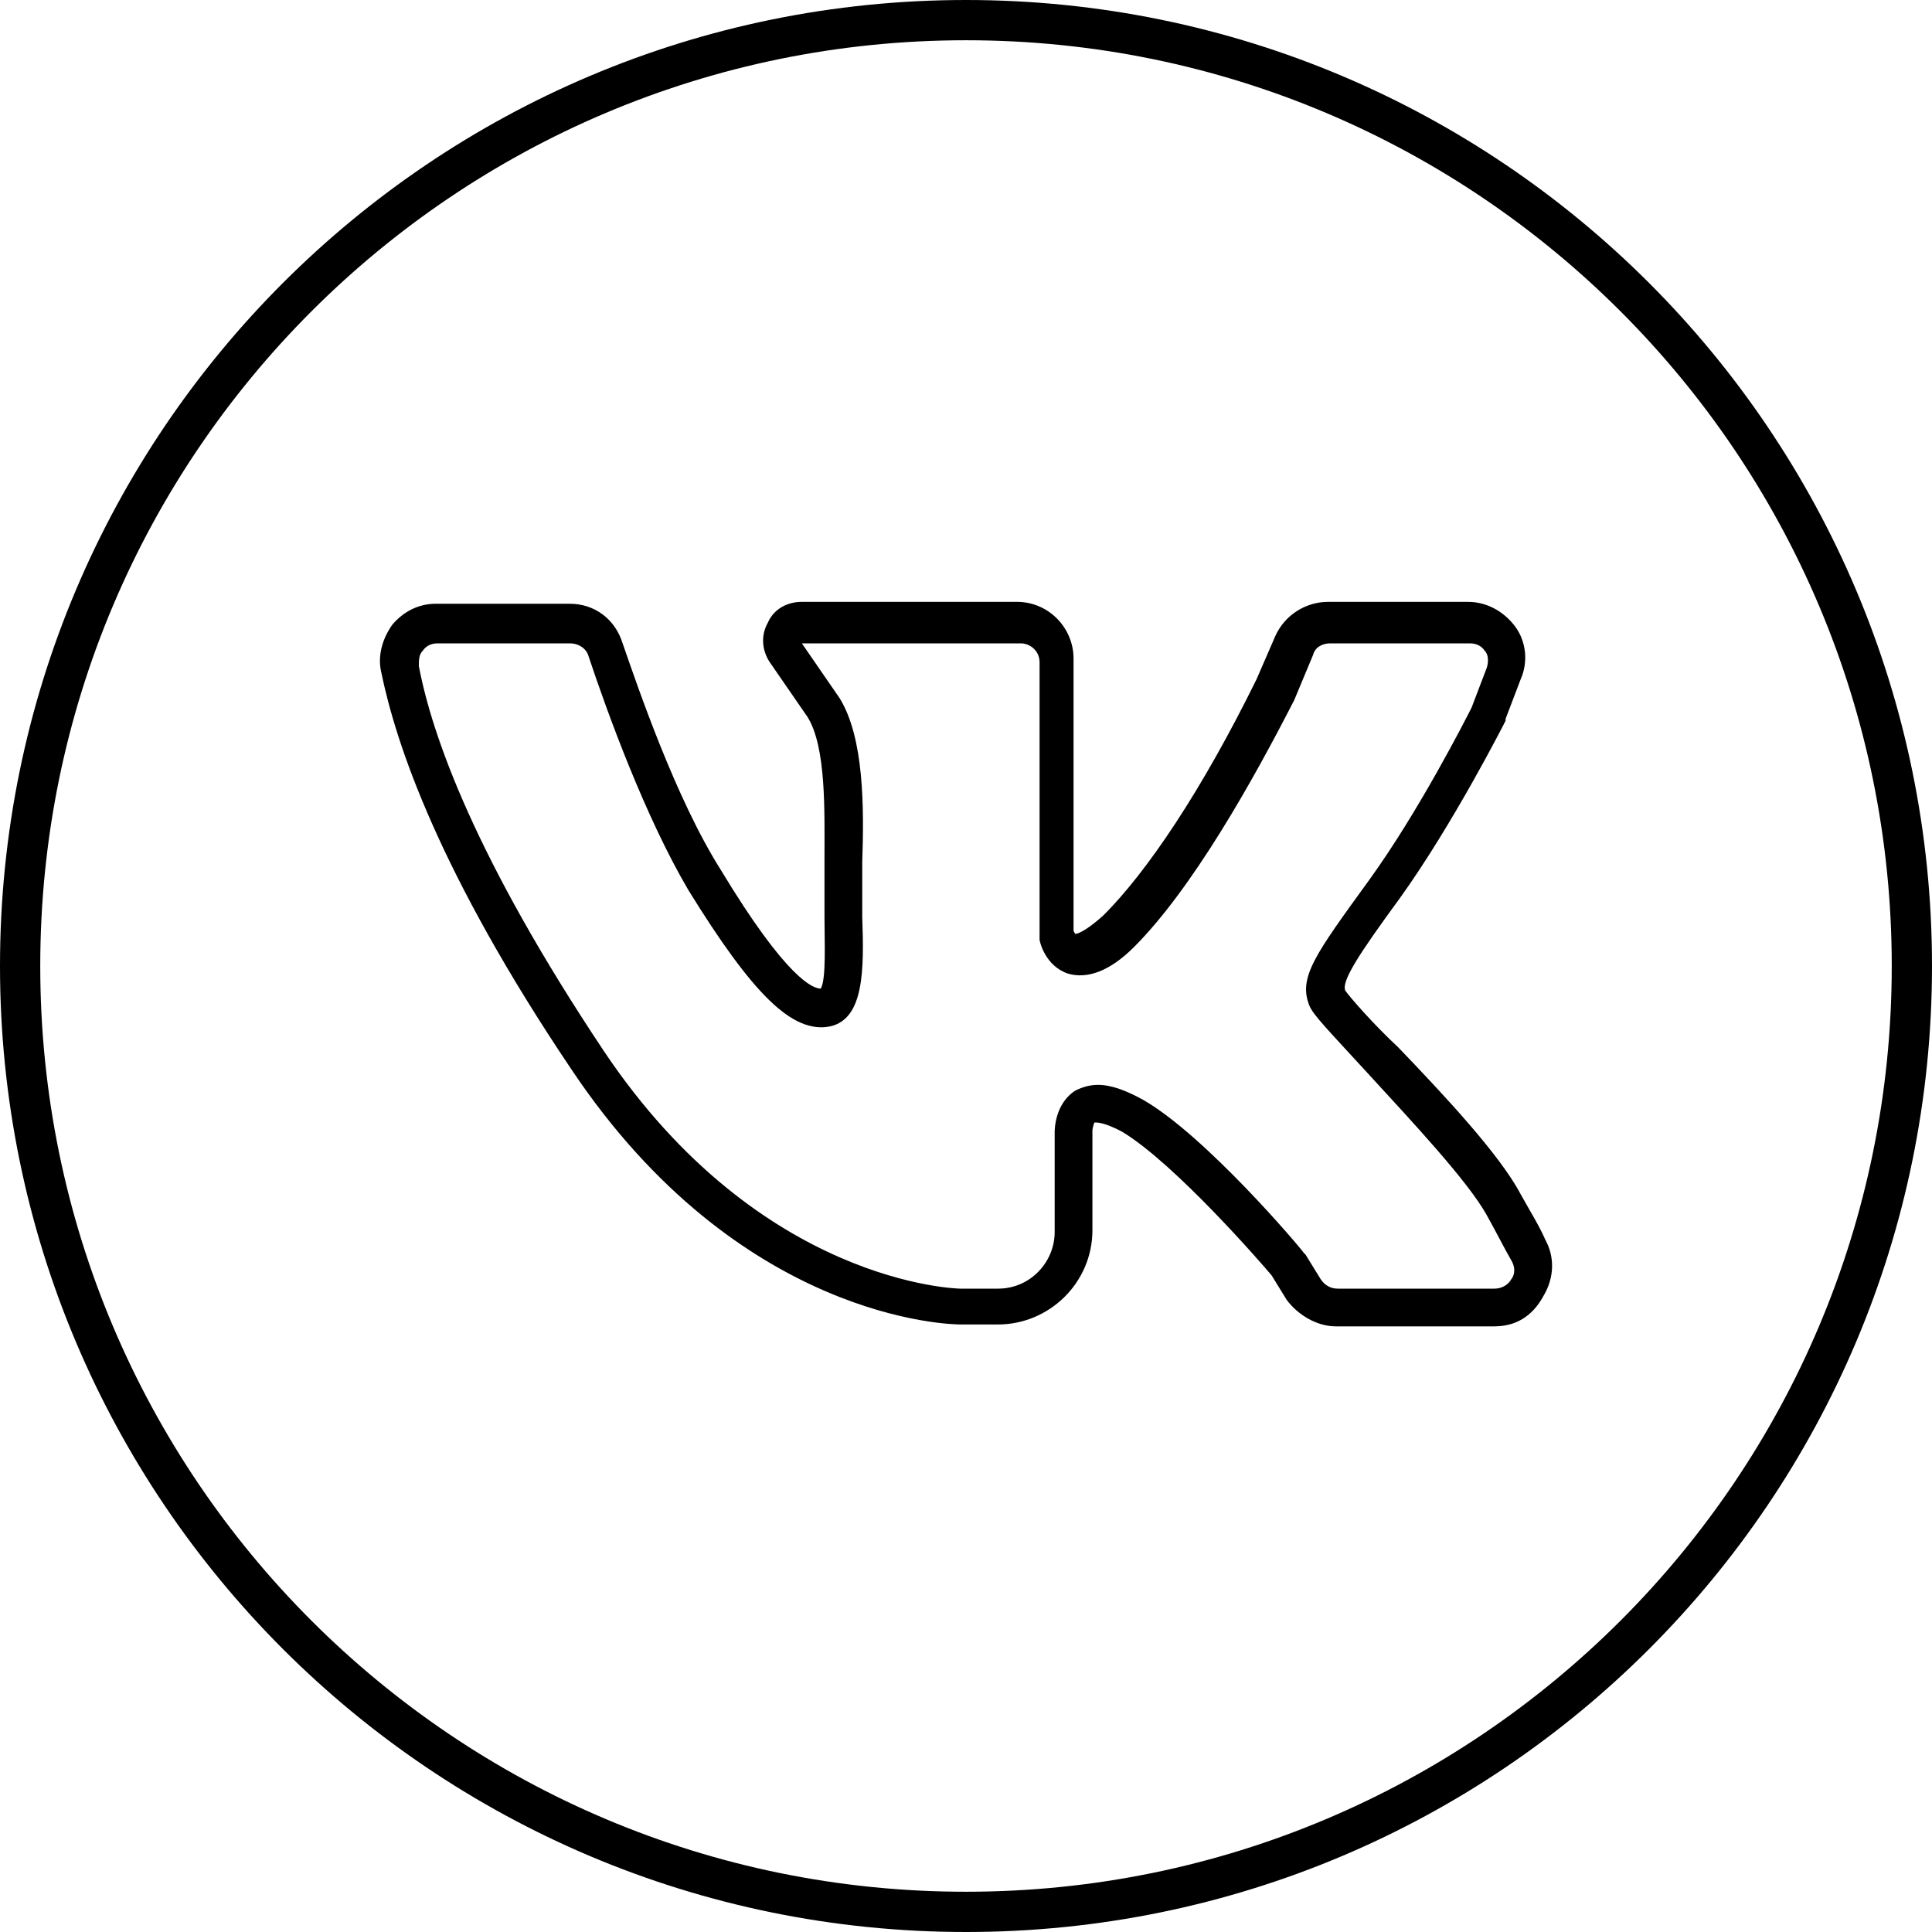
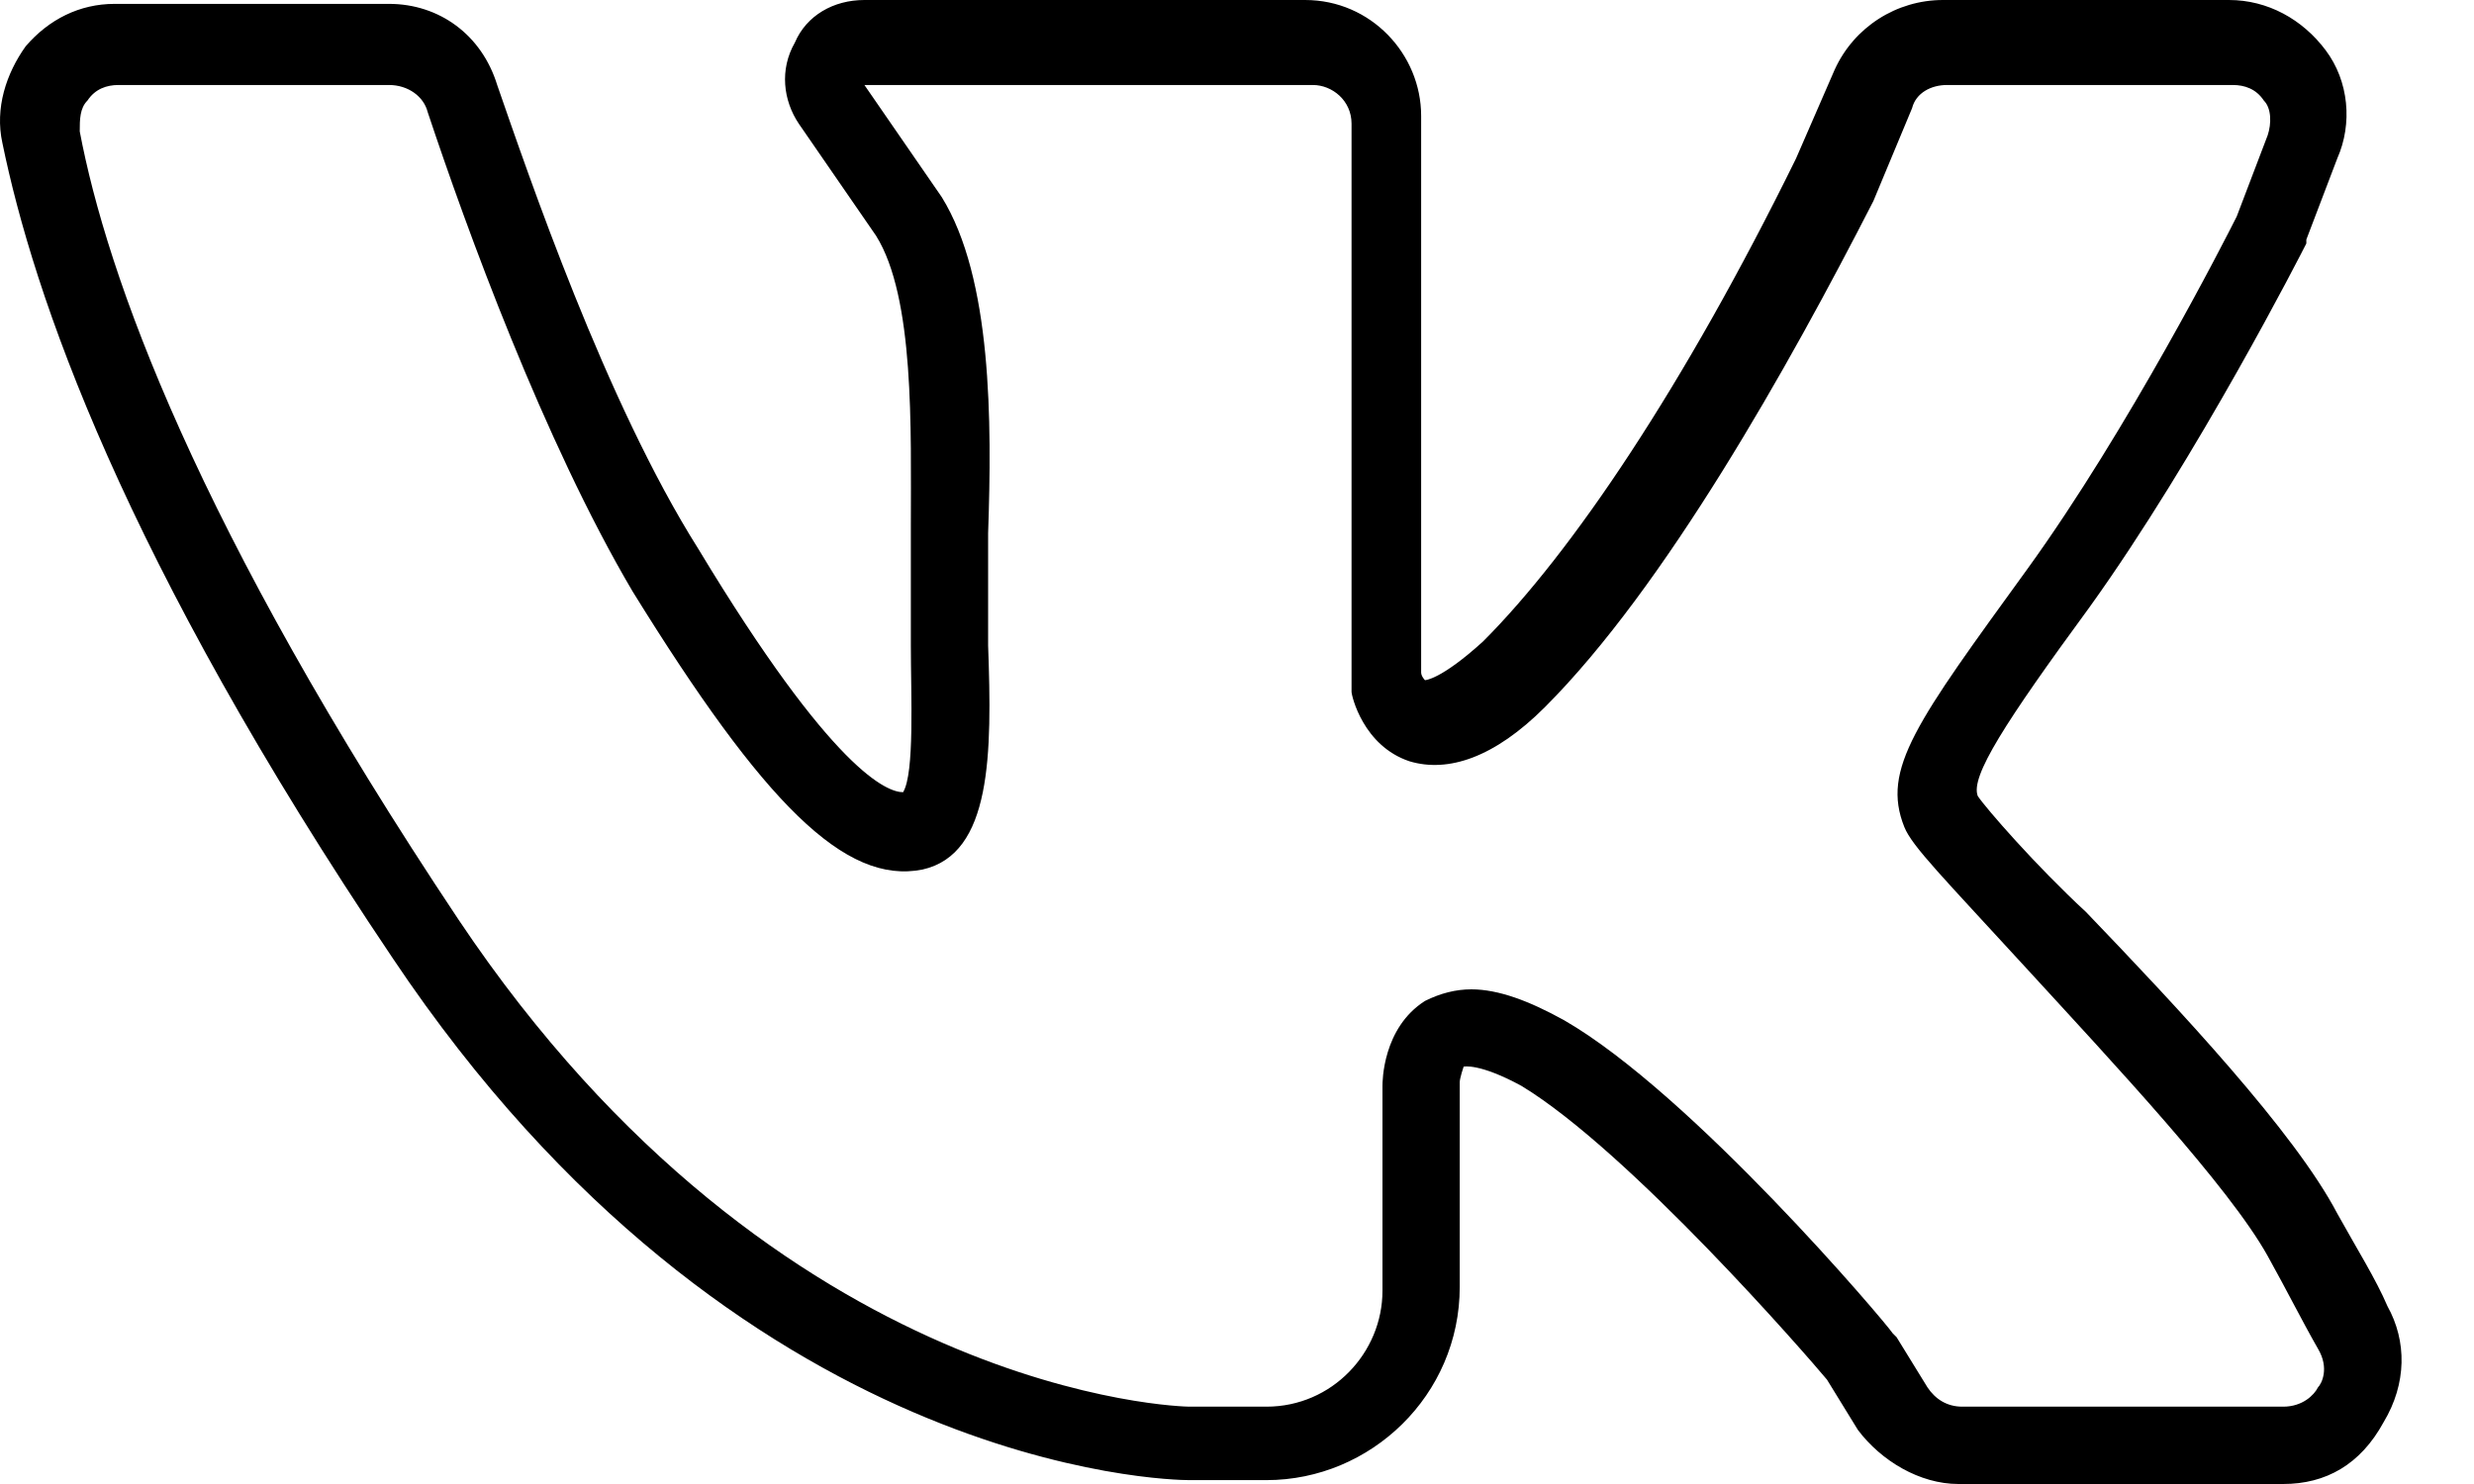
- <svg xmlns="http://www.w3.org/2000/svg" width="48" height="48" viewBox="0 0 48 48" fill="none">
-   <circle cx="24" cy="24" r="23.5" stroke="black" />
-   <path d="M37.125 32.953H33.187C32.719 32.953 32.25 32.672 31.969 32.297L31.594 31.688C31.359 31.406 29.203 28.922 27.891 28.125C27.375 27.844 27.187 27.891 27.187 27.891C27.187 27.891 27.141 28.031 27.141 28.078V30.562C27.141 31.875 26.062 32.906 24.797 32.906H23.859C23.625 32.906 18.375 32.812 14.203 26.578C10.922 21.703 9.844 18.516 9.469 16.688C9.375 16.266 9.516 15.844 9.75 15.516C10.031 15.188 10.406 15 10.828 15H14.156C14.766 15 15.281 15.375 15.469 15.984C15.844 17.062 16.781 19.828 17.906 21.609C19.547 24.328 20.203 24.562 20.391 24.562C20.531 24.328 20.484 23.391 20.484 22.781C20.484 22.5 20.484 22.266 20.484 21.984C20.484 21.797 20.484 21.562 20.484 21.328C20.484 20.156 20.531 18.562 20.062 17.812L19.125 16.453C18.937 16.172 18.891 15.797 19.078 15.469C19.219 15.141 19.547 14.953 19.922 14.953H25.266C26.062 14.953 26.672 15.609 26.672 16.359V23.109C26.672 23.156 26.719 23.203 26.719 23.203C26.719 23.203 26.906 23.203 27.422 22.734C28.5 21.656 29.859 19.641 31.219 16.875L31.687 15.797C31.922 15.281 32.437 14.953 33 14.953H36.469C36.937 14.953 37.359 15.188 37.641 15.562C37.922 15.938 37.969 16.453 37.781 16.875L37.406 17.859V17.906C37.359 18 36.094 20.484 34.781 22.312C33.75 23.719 33.328 24.375 33.422 24.609C33.516 24.75 34.125 25.453 34.734 26.016C35.859 27.188 37.266 28.688 37.781 29.672C38.016 30.094 38.25 30.469 38.391 30.797C38.625 31.219 38.625 31.734 38.344 32.203C38.062 32.719 37.641 32.953 37.125 32.953ZM27.281 26.953C27.609 26.953 27.984 27.094 28.406 27.328C29.953 28.219 32.297 30.984 32.391 31.125L32.437 31.172L32.812 31.781C32.906 31.922 33.047 32.016 33.234 32.016H37.125C37.359 32.016 37.5 31.875 37.547 31.781C37.594 31.734 37.687 31.547 37.547 31.312C37.359 30.984 37.172 30.609 36.937 30.188C36.469 29.344 35.062 27.844 34.031 26.719C33 25.594 32.625 25.219 32.531 24.984C32.25 24.281 32.672 23.719 34.031 21.844C35.25 20.156 36.422 17.859 36.562 17.578L36.937 16.594C36.984 16.453 36.984 16.266 36.891 16.172C36.797 16.031 36.656 15.984 36.516 15.984H33.047C32.859 15.984 32.672 16.078 32.625 16.266L32.156 17.391C31.125 19.406 29.625 22.078 28.172 23.531C27.562 24.141 27 24.328 26.531 24.188C25.969 24 25.828 23.391 25.828 23.344C25.828 23.297 25.828 23.297 25.828 23.25V16.453C25.828 16.172 25.594 15.984 25.359 15.984H19.922L20.859 17.344C21.469 18.328 21.469 20.062 21.422 21.422C21.422 21.656 21.422 21.844 21.422 22.031C21.422 22.266 21.422 22.547 21.422 22.781C21.469 24.094 21.469 25.312 20.625 25.5C19.687 25.688 18.703 24.703 17.109 22.125C16.031 20.297 15.094 17.719 14.625 16.312C14.578 16.125 14.391 15.984 14.156 15.984H10.875C10.734 15.984 10.594 16.031 10.5 16.172C10.406 16.266 10.406 16.406 10.406 16.547C10.734 18.281 11.812 21.328 15 26.109C18.891 31.922 23.812 32.016 23.859 32.016H24.797C25.594 32.016 26.203 31.359 26.203 30.609V28.125C26.203 28.078 26.203 27.422 26.719 27.094C26.906 27 27.094 26.953 27.281 26.953Z" fill="black" />
+ <svg xmlns="http://www.w3.org/2000/svg" width="30" height="18" viewBox="0 0 30 18" fill="none">
+   <path d="M27.686 18H23.748C23.279 18 22.811 17.719 22.529 17.344L22.154 16.734C21.92 16.453 19.764 13.969 18.451 13.172C17.936 12.891 17.748 12.938 17.748 12.938C17.748 12.938 17.701 13.078 17.701 13.125V15.609C17.701 16.922 16.623 17.953 15.357 17.953H14.42C14.186 17.953 8.936 17.859 4.764 11.625C1.482 6.75 0.404 3.562 0.029 1.734C-0.064 1.312 0.076 0.891 0.311 0.562C0.592 0.234 0.967 0.047 1.389 0.047H4.717C5.326 0.047 5.842 0.422 6.029 1.031C6.404 2.109 7.342 4.875 8.467 6.656C10.107 9.375 10.764 9.609 10.951 9.609C11.092 9.375 11.045 8.438 11.045 7.828C11.045 7.547 11.045 7.312 11.045 7.031C11.045 6.844 11.045 6.609 11.045 6.375C11.045 5.203 11.092 3.609 10.623 2.859L9.686 1.5C9.498 1.219 9.451 0.844 9.639 0.516C9.779 0.188 10.107 0 10.482 0H15.826C16.623 0 17.233 0.656 17.233 1.406V8.156C17.233 8.203 17.279 8.25 17.279 8.25C17.279 8.25 17.467 8.25 17.983 7.781C19.061 6.703 20.42 4.688 21.779 1.922L22.248 0.844C22.483 0.328 22.998 0 23.561 0H27.029C27.498 0 27.92 0.234 28.201 0.609C28.483 0.984 28.529 1.5 28.342 1.922L27.967 2.906V2.953C27.92 3.047 26.654 5.531 25.342 7.359C24.311 8.766 23.889 9.422 23.983 9.656C24.076 9.797 24.686 10.5 25.295 11.062C26.42 12.234 27.826 13.734 28.342 14.719C28.576 15.141 28.811 15.516 28.951 15.844C29.186 16.266 29.186 16.781 28.904 17.25C28.623 17.766 28.201 18 27.686 18ZM17.842 12C18.17 12 18.545 12.141 18.967 12.375C20.514 13.266 22.858 16.031 22.951 16.172L22.998 16.219L23.373 16.828C23.467 16.969 23.608 17.062 23.795 17.062H27.686C27.92 17.062 28.061 16.922 28.108 16.828C28.154 16.781 28.248 16.594 28.108 16.359C27.92 16.031 27.733 15.656 27.498 15.234C27.029 14.391 25.623 12.891 24.592 11.766C23.561 10.641 23.186 10.266 23.092 10.031C22.811 9.328 23.233 8.766 24.592 6.891C25.811 5.203 26.983 2.906 27.123 2.625L27.498 1.641C27.545 1.5 27.545 1.312 27.451 1.219C27.358 1.078 27.217 1.031 27.076 1.031H23.608C23.42 1.031 23.233 1.125 23.186 1.312L22.717 2.438C21.686 4.453 20.186 7.125 18.733 8.578C18.123 9.188 17.561 9.375 17.092 9.234C16.529 9.047 16.389 8.438 16.389 8.391C16.389 8.344 16.389 8.344 16.389 8.297V1.5C16.389 1.219 16.154 1.031 15.92 1.031H10.482L11.42 2.391C12.029 3.375 12.029 5.109 11.982 6.469C11.982 6.703 11.982 6.891 11.982 7.078C11.982 7.312 11.982 7.594 11.982 7.828C12.029 9.141 12.029 10.359 11.186 10.547C10.248 10.734 9.264 9.75 7.67 7.172C6.592 5.344 5.654 2.766 5.186 1.359C5.139 1.172 4.951 1.031 4.717 1.031H1.436C1.295 1.031 1.154 1.078 1.061 1.219C0.967 1.312 0.967 1.453 0.967 1.594C1.295 3.328 2.373 6.375 5.561 11.156C9.451 16.969 14.373 17.062 14.42 17.062H15.357C16.154 17.062 16.764 16.406 16.764 15.656V13.172C16.764 13.125 16.764 12.469 17.279 12.141C17.467 12.047 17.654 12 17.842 12Z" fill="black" />
</svg>
